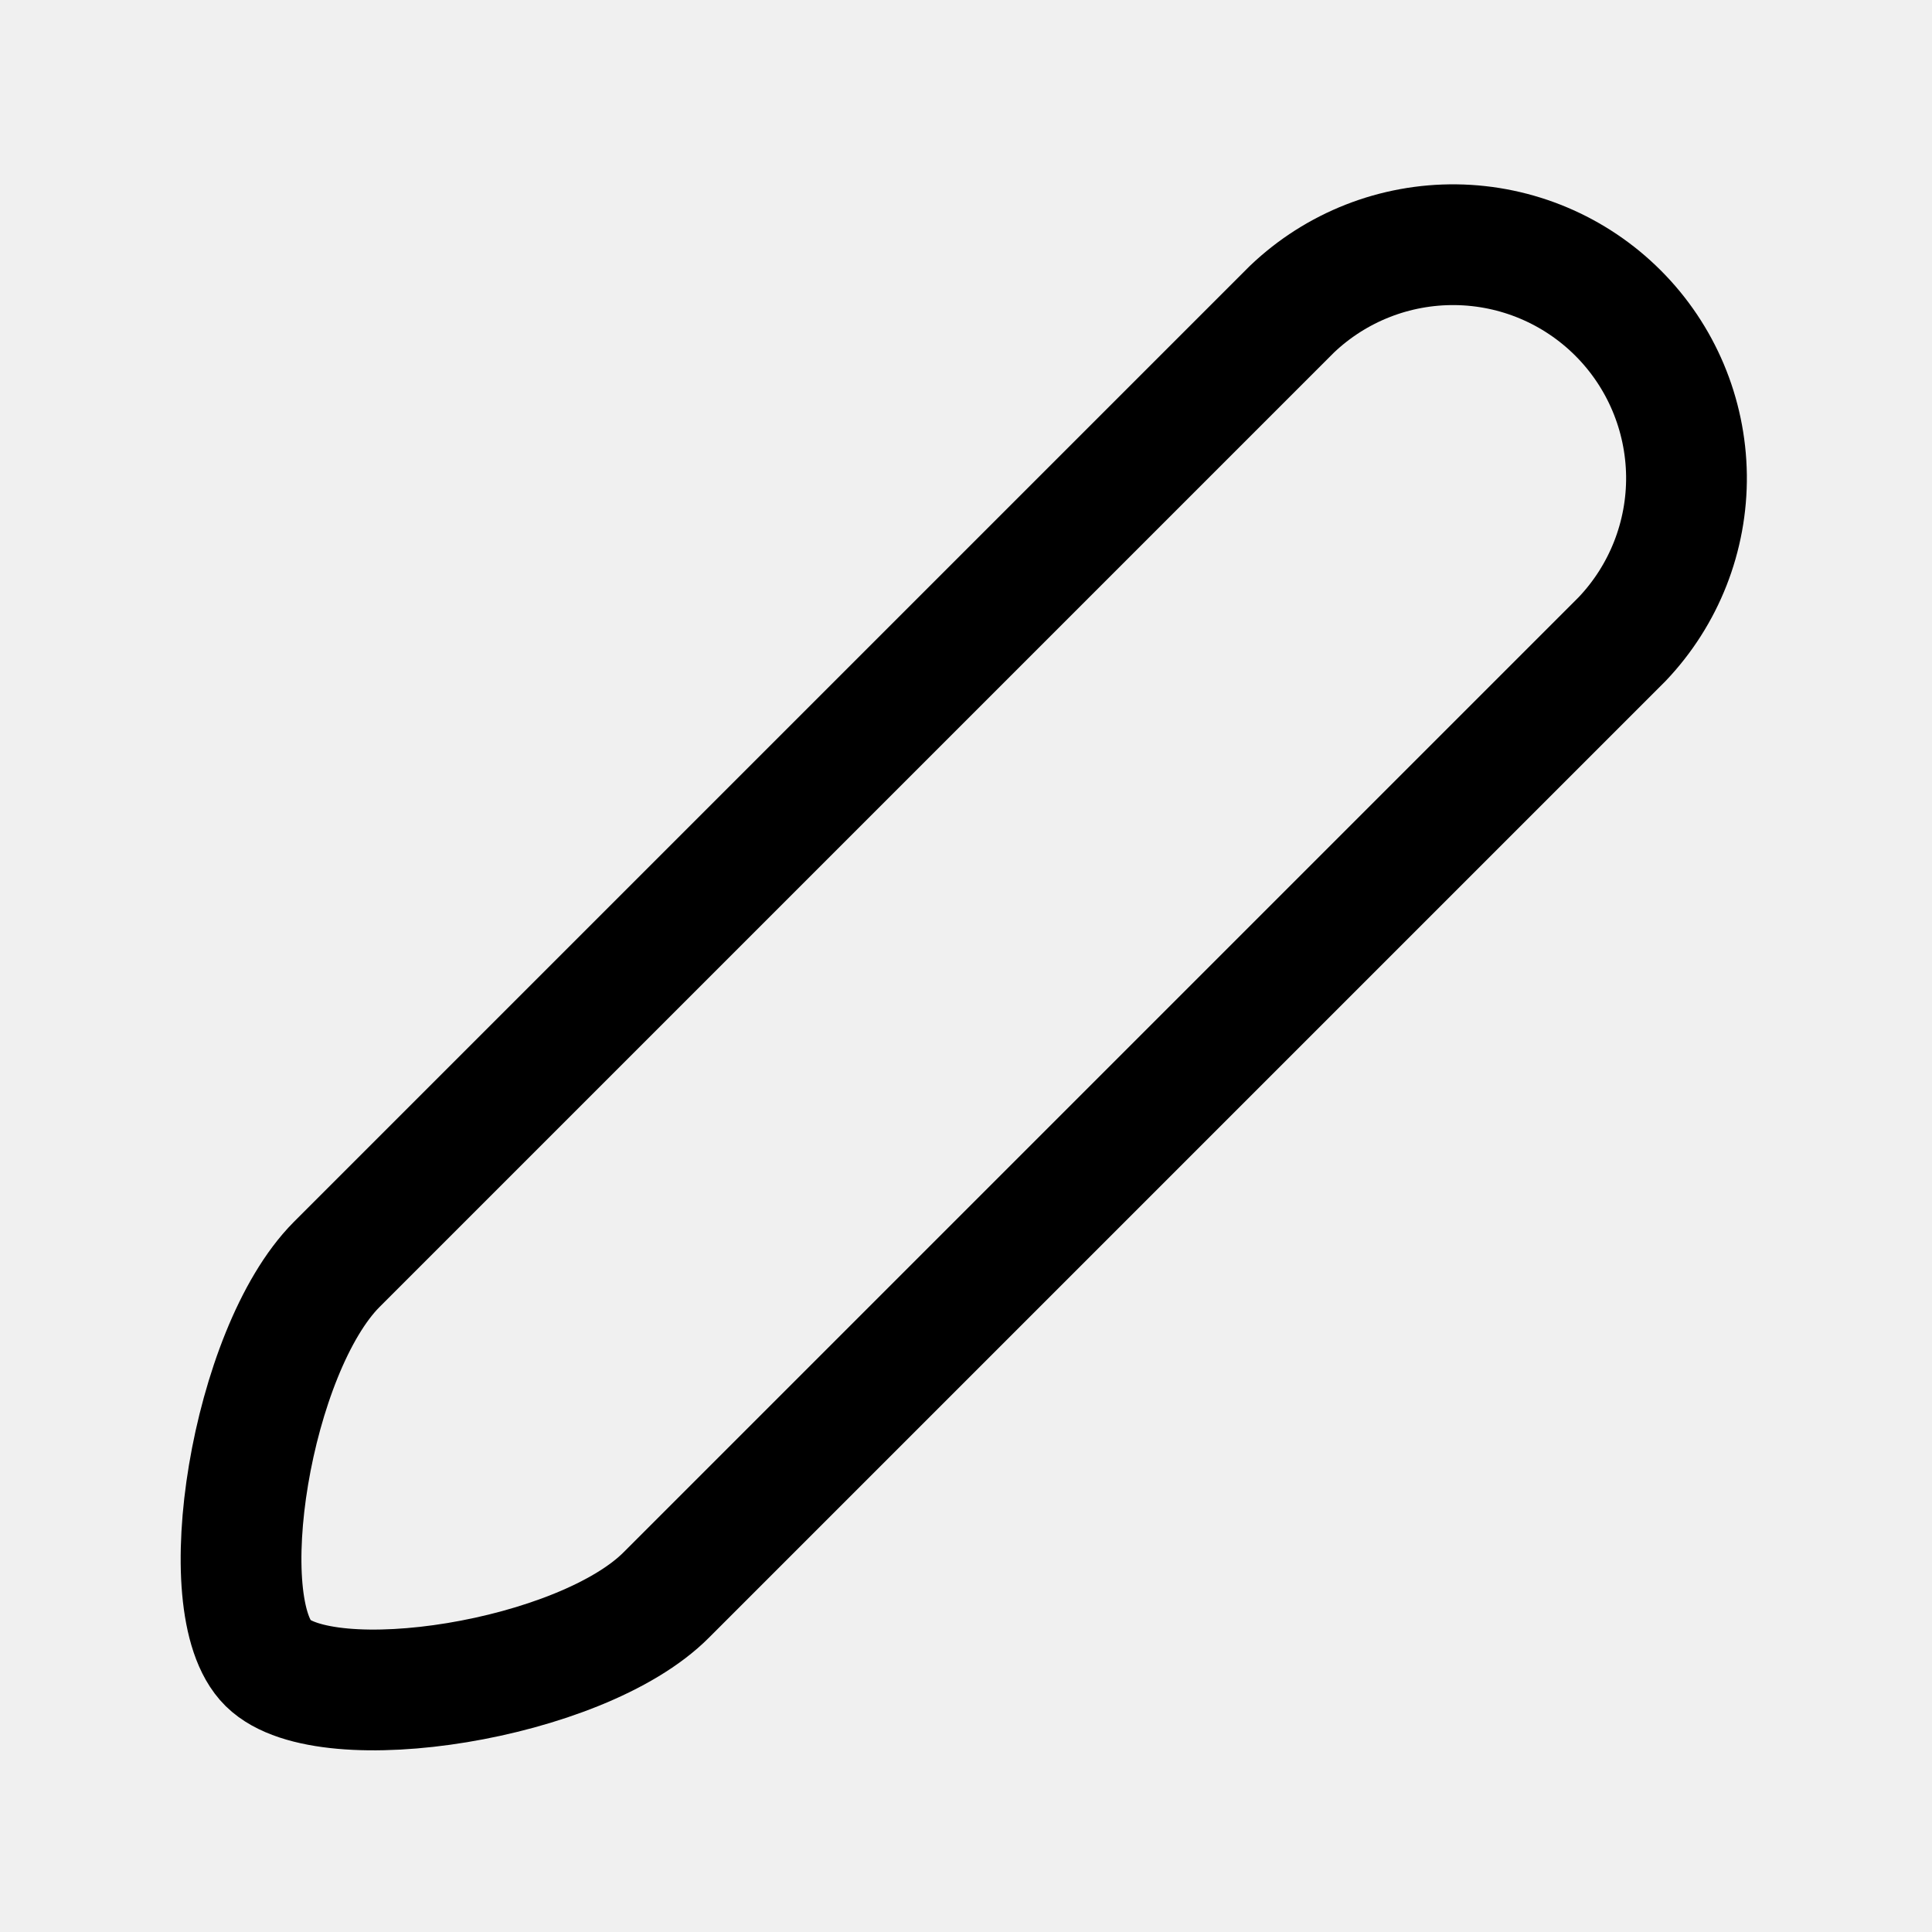
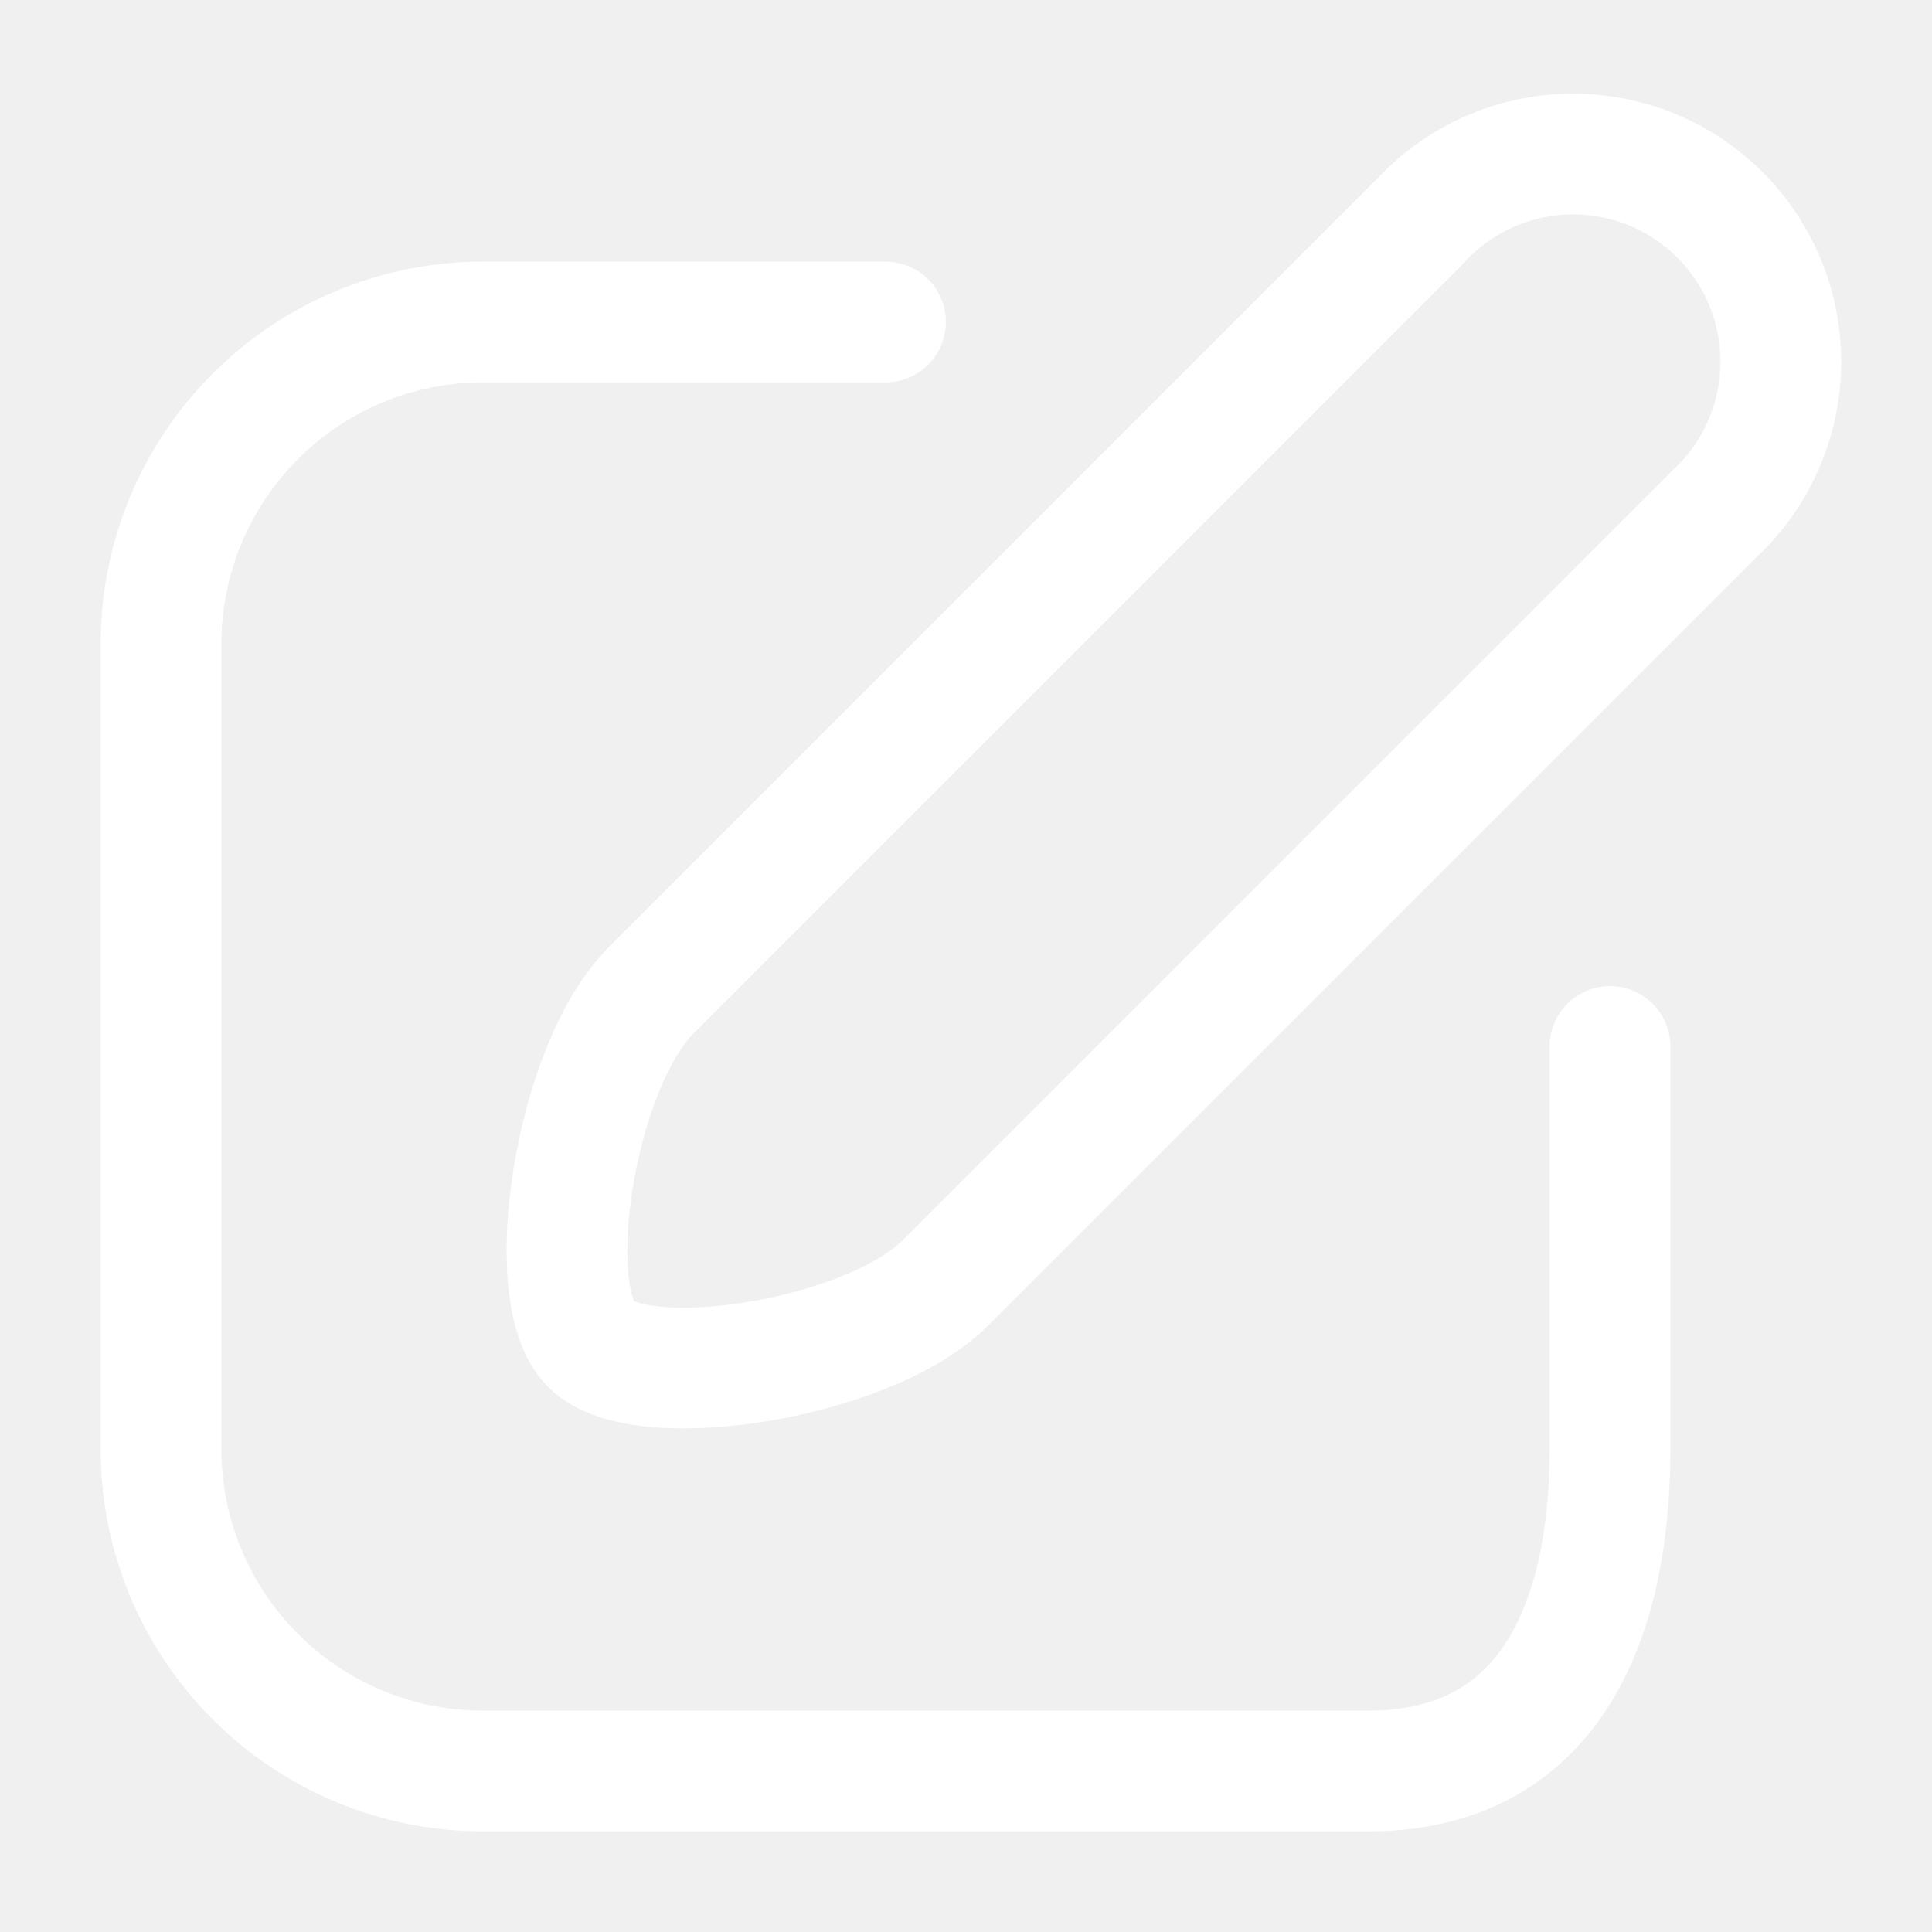
- <svg xmlns="http://www.w3.org/2000/svg" width="20px" height="20px" viewBox="0 0 24 24" fill="none">
-   <path d="M20.15 7.94L8.28 19.81C7.22 20.88 4.05 21.37 3.33 20.66C2.61 19.95 3.12 16.78 4.18 15.71L16.05 3.84C16.598 3.318 17.328 3.031 18.085 3.04C18.842 3.049 19.565 3.354 20.1 3.889C20.636 4.425 20.94 5.148 20.95 5.905C20.959 6.661 20.672 7.392 20.15 7.94V7.94Z" stroke="#000000" stroke-width="1.5" stroke-linecap="round" stroke-linejoin="round" />
+ <svg xmlns="http://www.w3.org/2000/svg" width="20px" height="20px" viewBox="0 0 24 24" fill="none" stroke="#ffffff">
+   <g id="SVGRepo_bgCarrier" stroke-width="0" />
+   <g id="SVGRepo_tracerCarrier" stroke-linecap="round" stroke-linejoin="round" />
+   <g id="SVGRepo_iconCarrier">
+     <path d="M21.28 6.4L11.74 15.94C10.79 16.89 7.97 17.33 7.34 16.7C6.71 16.07 7.14 13.25 8.09 12.3L17.64 2.75C17.875 2.493 18.16 2.287 18.478 2.143C18.796 1.999 19.139 1.921 19.488 1.914C19.836 1.907 20.182 1.97 20.506 2.1C20.829 2.23 21.122 2.425 21.369 2.672C21.615 2.918 21.808 3.212 21.938 3.536C22.067 3.86 22.129 4.206 22.121 4.555C22.113 4.903 22.034 5.246 21.889 5.564C21.745 5.881 21.538 6.165 21.28 6.4V6.4Z" stroke="#ffffff" stroke-width="1.5" stroke-linecap="round" stroke-linejoin="round" />
+     <path d="M11 4H6C4.939 4 3.922 4.421 3.172 5.172C2.421 5.922 2 6.939 2 8V18C2 19.061 2.421 20.078 3.172 20.828C3.922 21.579 4.939 22 6 22H17C19.21 22 20 20.2 20 18V13" stroke="#ffffff" stroke-width="1.5" stroke-linecap="round" stroke-linejoin="round" />
+   </g>
</svg>
